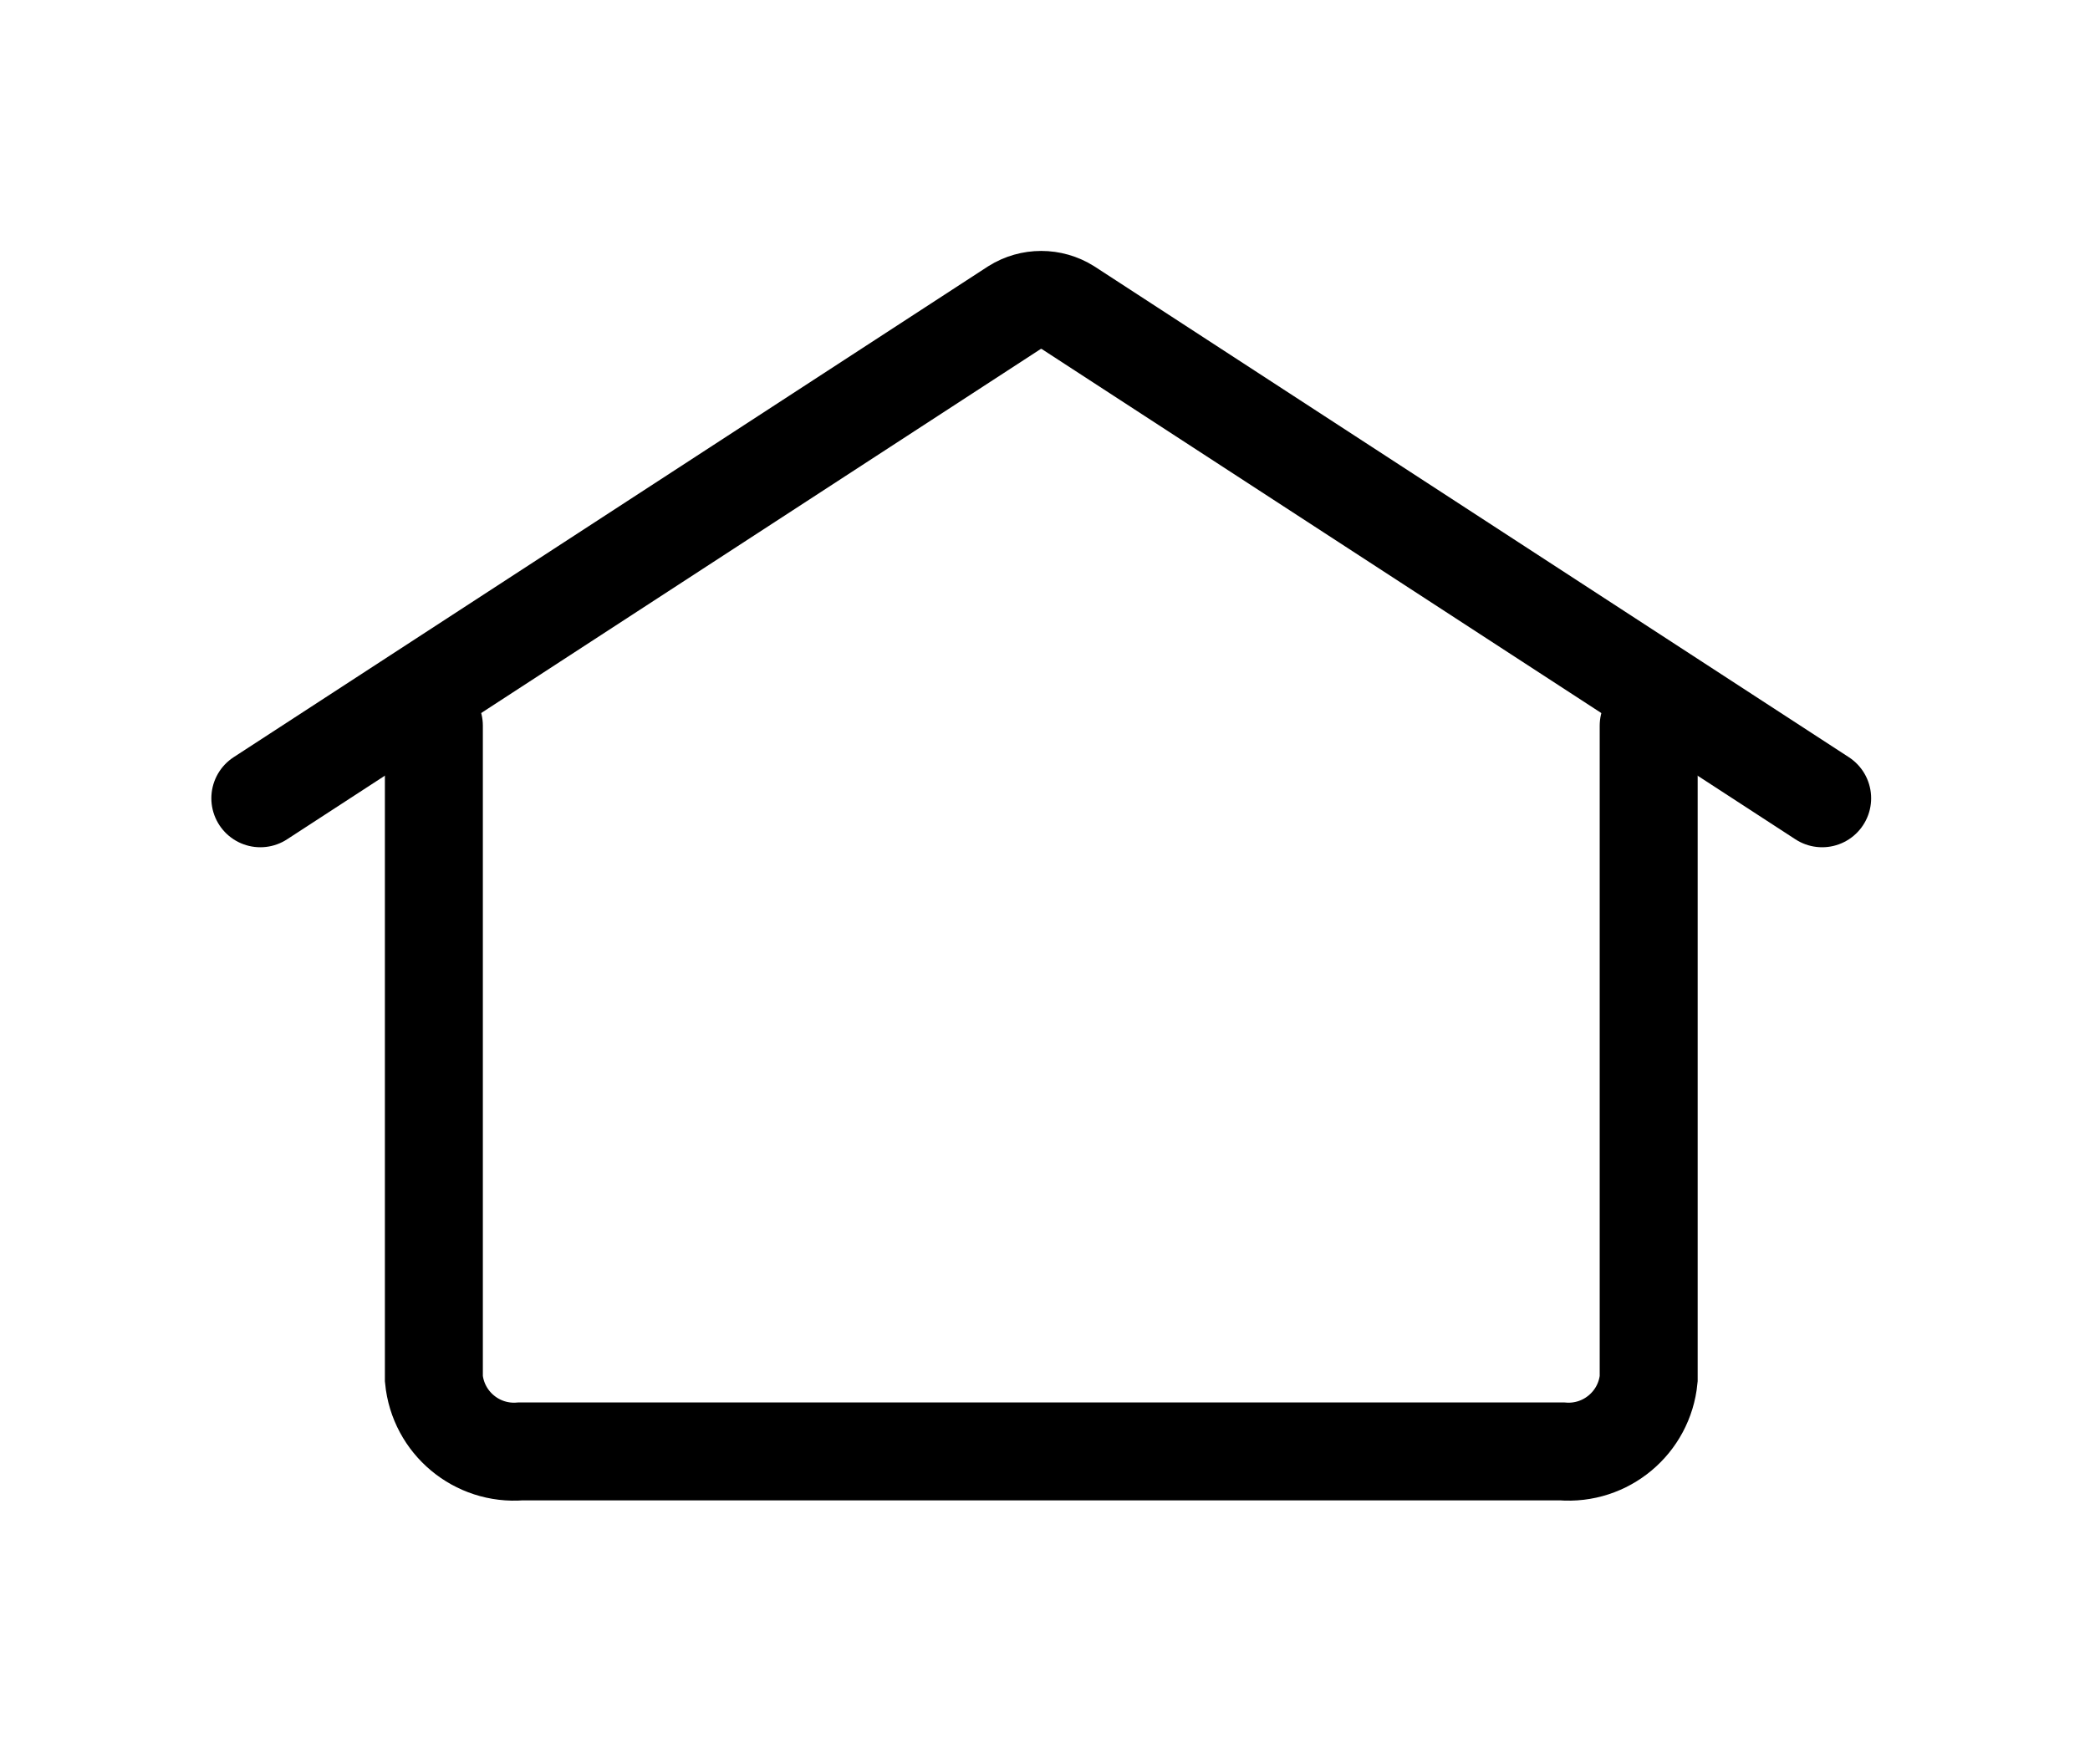
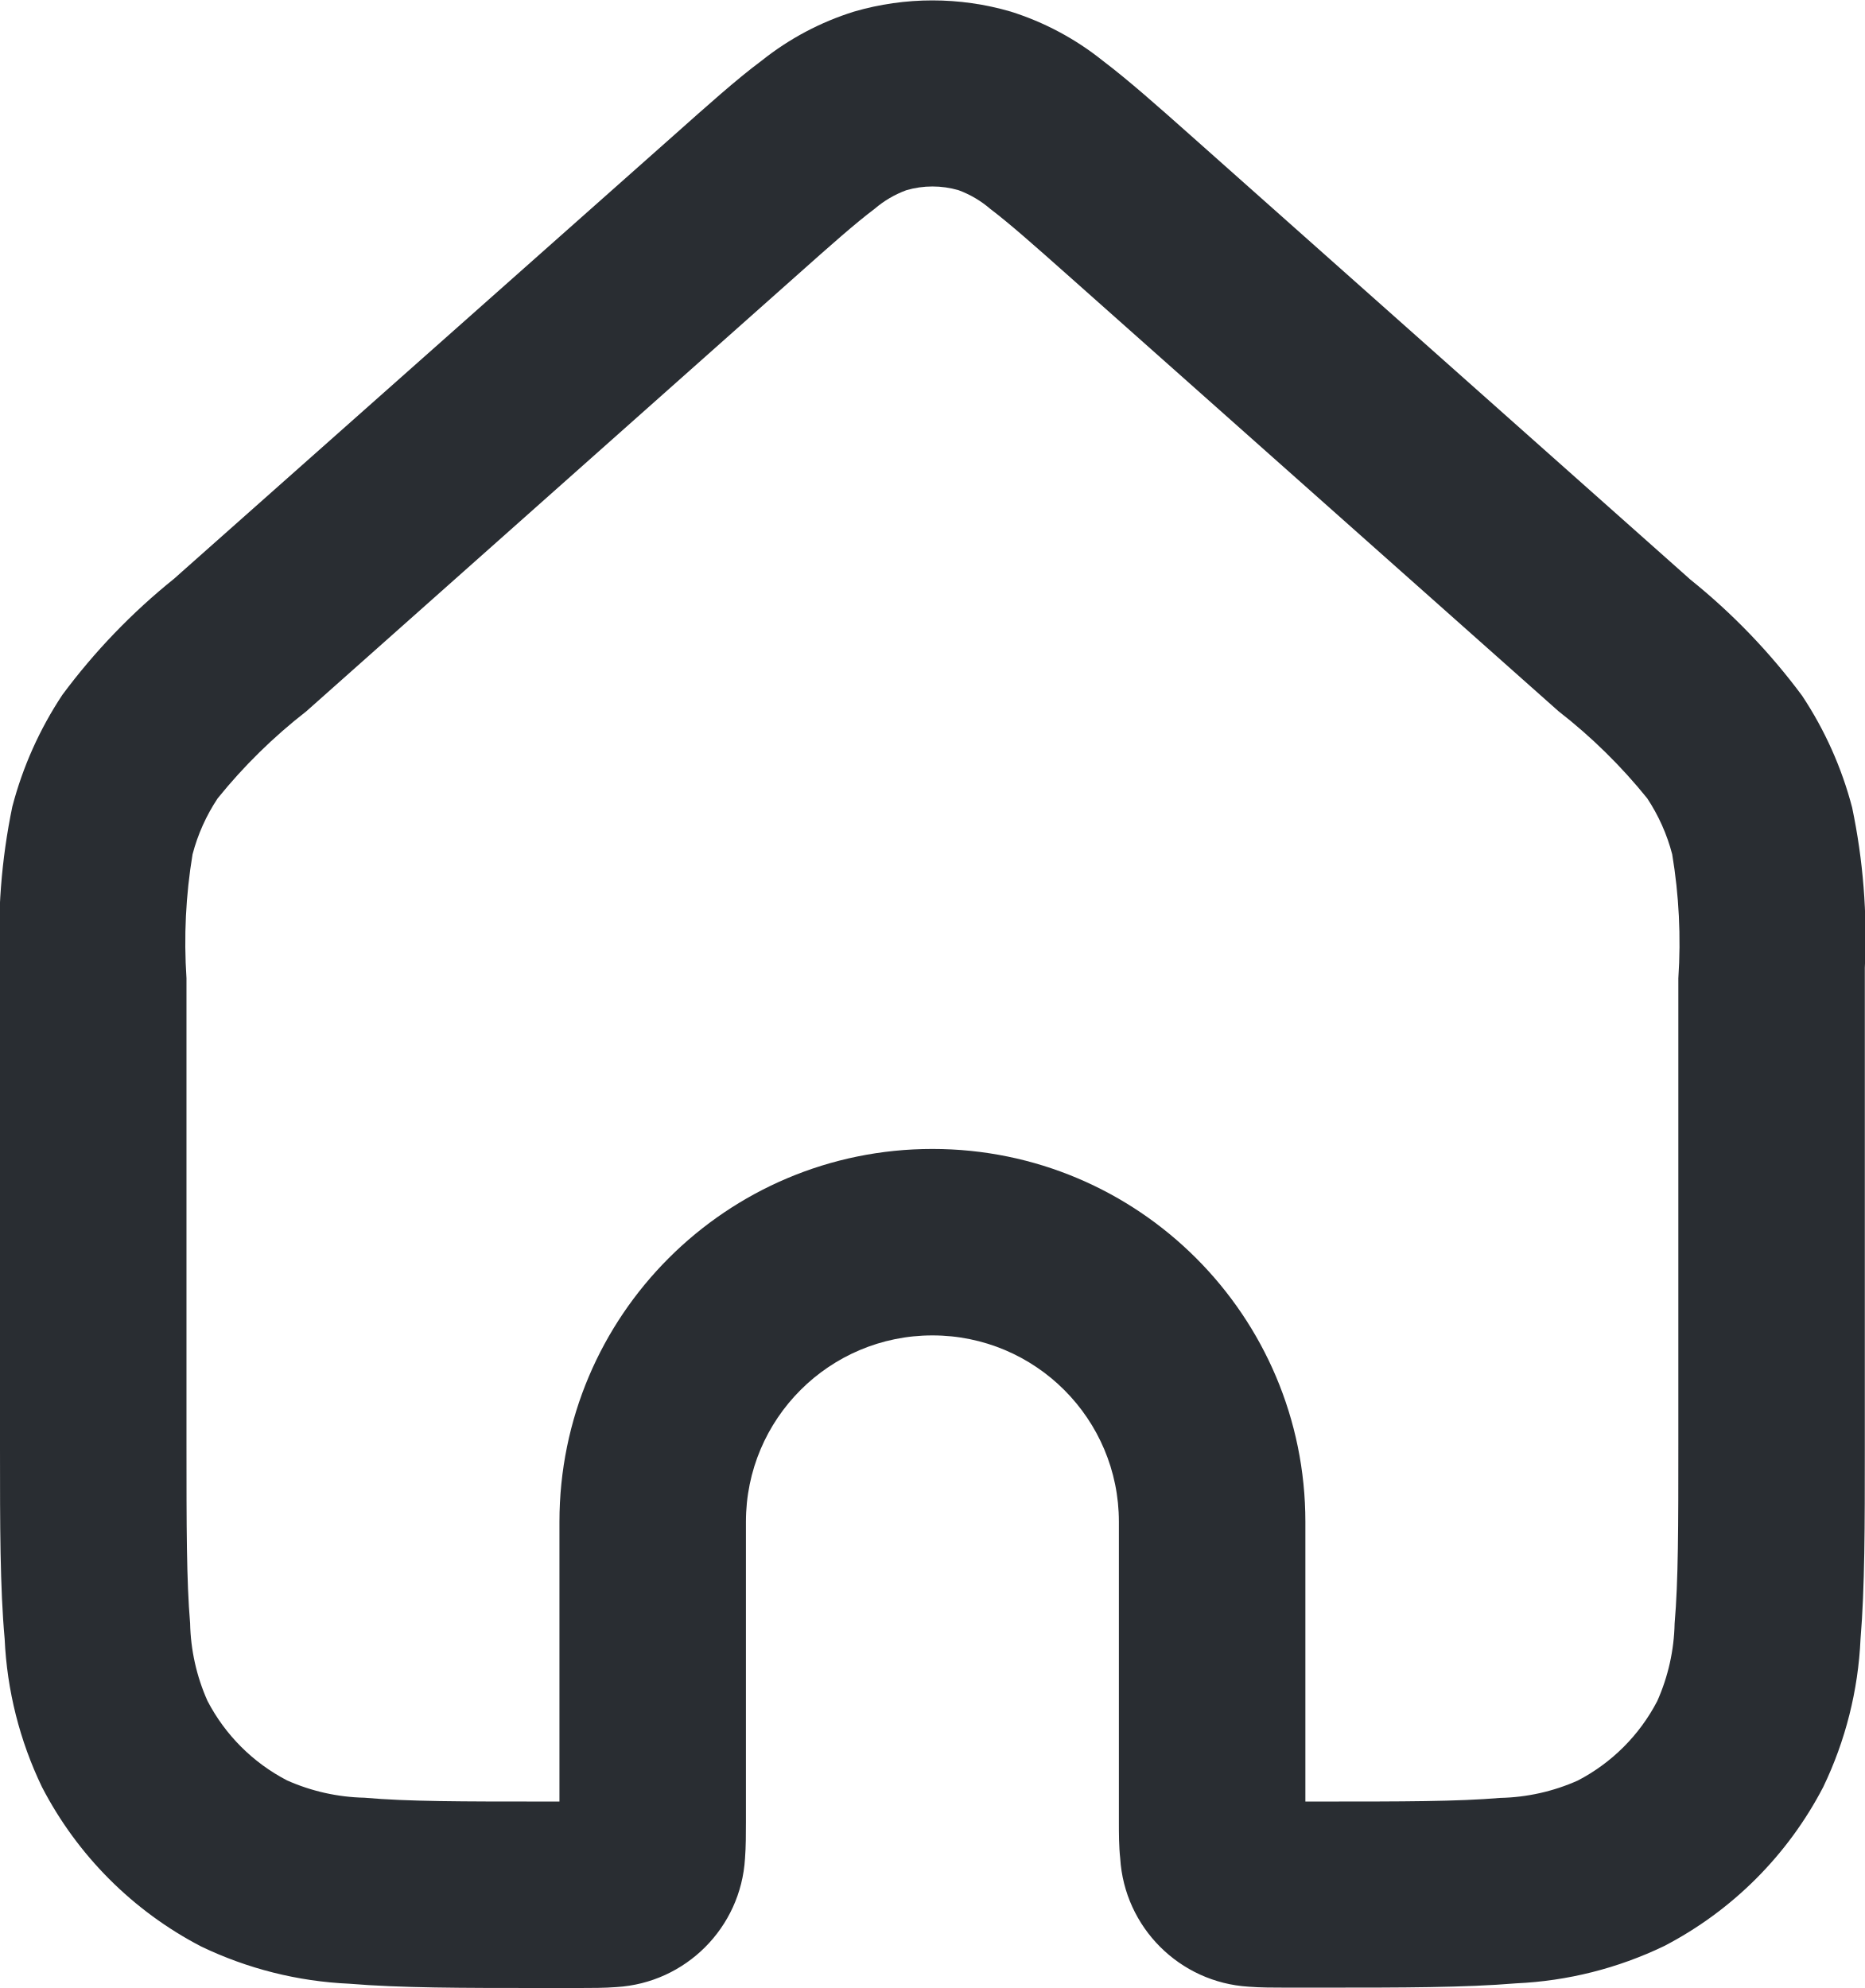
- <svg xmlns="http://www.w3.org/2000/svg" id="Page-1" width="32" height="27" viewBox="0 0 32 27">
-   <g id="Home">
-     <rect id="Rectangle" width="32" height="27" fill="none" />
-     <path id="Path" d="M5,10V20a1.234,1.234,0,0,0,1.329,1.111H22.271A1.234,1.234,0,0,0,23.6,20V10" transform="translate(1.643 1.111)" fill="none" stroke="#000" stroke-linecap="round" stroke-width="1.5" fill-rule="evenodd" />
-     <path id="Path-2" data-name="Path" d="M26.913,11.763,15.364,4.25a.769.769,0,0,0-.816,0L3,11.763" transform="translate(0.986 0.459)" fill="none" stroke="#000" stroke-linecap="round" stroke-width="1.5" fill-rule="evenodd" />
-   </g>
+ <svg xmlns="http://www.w3.org/2000/svg" width="20" height="21.324" viewBox="0 0 20 21.324">
+   <path id="home-svgrepo-com" d="M12.28,3.716a1,1,0,0,0-.559,0,1.112,1.112,0,0,0-.341.2c-.207.156-.46.38-.854.731L5.285,9.306a5.78,5.78,0,0,0-.951.934,2,2,0,0,0-.269.6A5.778,5.778,0,0,0,4,12.169v5c0,.871,0,1.463.039,1.92a2.155,2.155,0,0,0,.186.831,2,2,0,0,0,.853.853,2.155,2.155,0,0,0,.831.186C6.367,21,6.959,21,7.83,21H8V18a4,4,0,0,1,8,0v3h.17c.871,0,1.463,0,1.92-.039a2.155,2.155,0,0,0,.831-.186,2,2,0,0,0,.853-.853,2.154,2.154,0,0,0,.186-.831C20,18.633,20,18.041,20,17.17v-5a5.771,5.771,0,0,0-.066-1.331,2,2,0,0,0-.268-.6,5.781,5.781,0,0,0-.951-.934l-5.24-4.657c-.394-.35-.647-.574-.854-.731A1.112,1.112,0,0,0,12.28,3.716ZM11.161,1.8a3,3,0,0,1,1.678,0,3.036,3.036,0,0,1,.989.528c.277.21.589.487.948.806l5.267,4.682.084.075a6.783,6.783,0,0,1,1.2,1.247,4,4,0,0,1,.537,1.2A6.781,6.781,0,0,1,22,12.057v5.155c0,.819,0,1.494-.046,2.044a4.086,4.086,0,0,1-.4,1.588,4,4,0,0,1-1.706,1.706,4.087,4.087,0,0,1-1.588.4c-.55.046-1.226.046-2.044.046h-.431c-.121,0-.266,0-.393-.01a1.47,1.47,0,0,1-1.378-1.378C14,21.484,14,21.34,14,21.219V18a2,2,0,0,0-4,0v3.219c0,.121,0,.266-.01.393A1.47,1.47,0,0,1,8.612,22.99C8.484,23,8.34,23,8.218,23h-.43c-.819,0-1.494,0-2.044-.046a4.086,4.086,0,0,1-1.588-.4A4,4,0,0,1,2.45,20.844a4.087,4.087,0,0,1-.4-1.588C2,18.706,2,18.031,2,17.212V12.169c0-.038,0-.075,0-.112a6.781,6.781,0,0,1,.132-1.728,4,4,0,0,1,.537-1.2,6.781,6.781,0,0,1,1.2-1.247l.084-.075L9.224,3.13c.359-.319.671-.6.948-.806A3.036,3.036,0,0,1,11.161,1.8Z" transform="translate(-2 -1.676)" fill="#292d32" fill-rule="evenodd" />
</svg>
